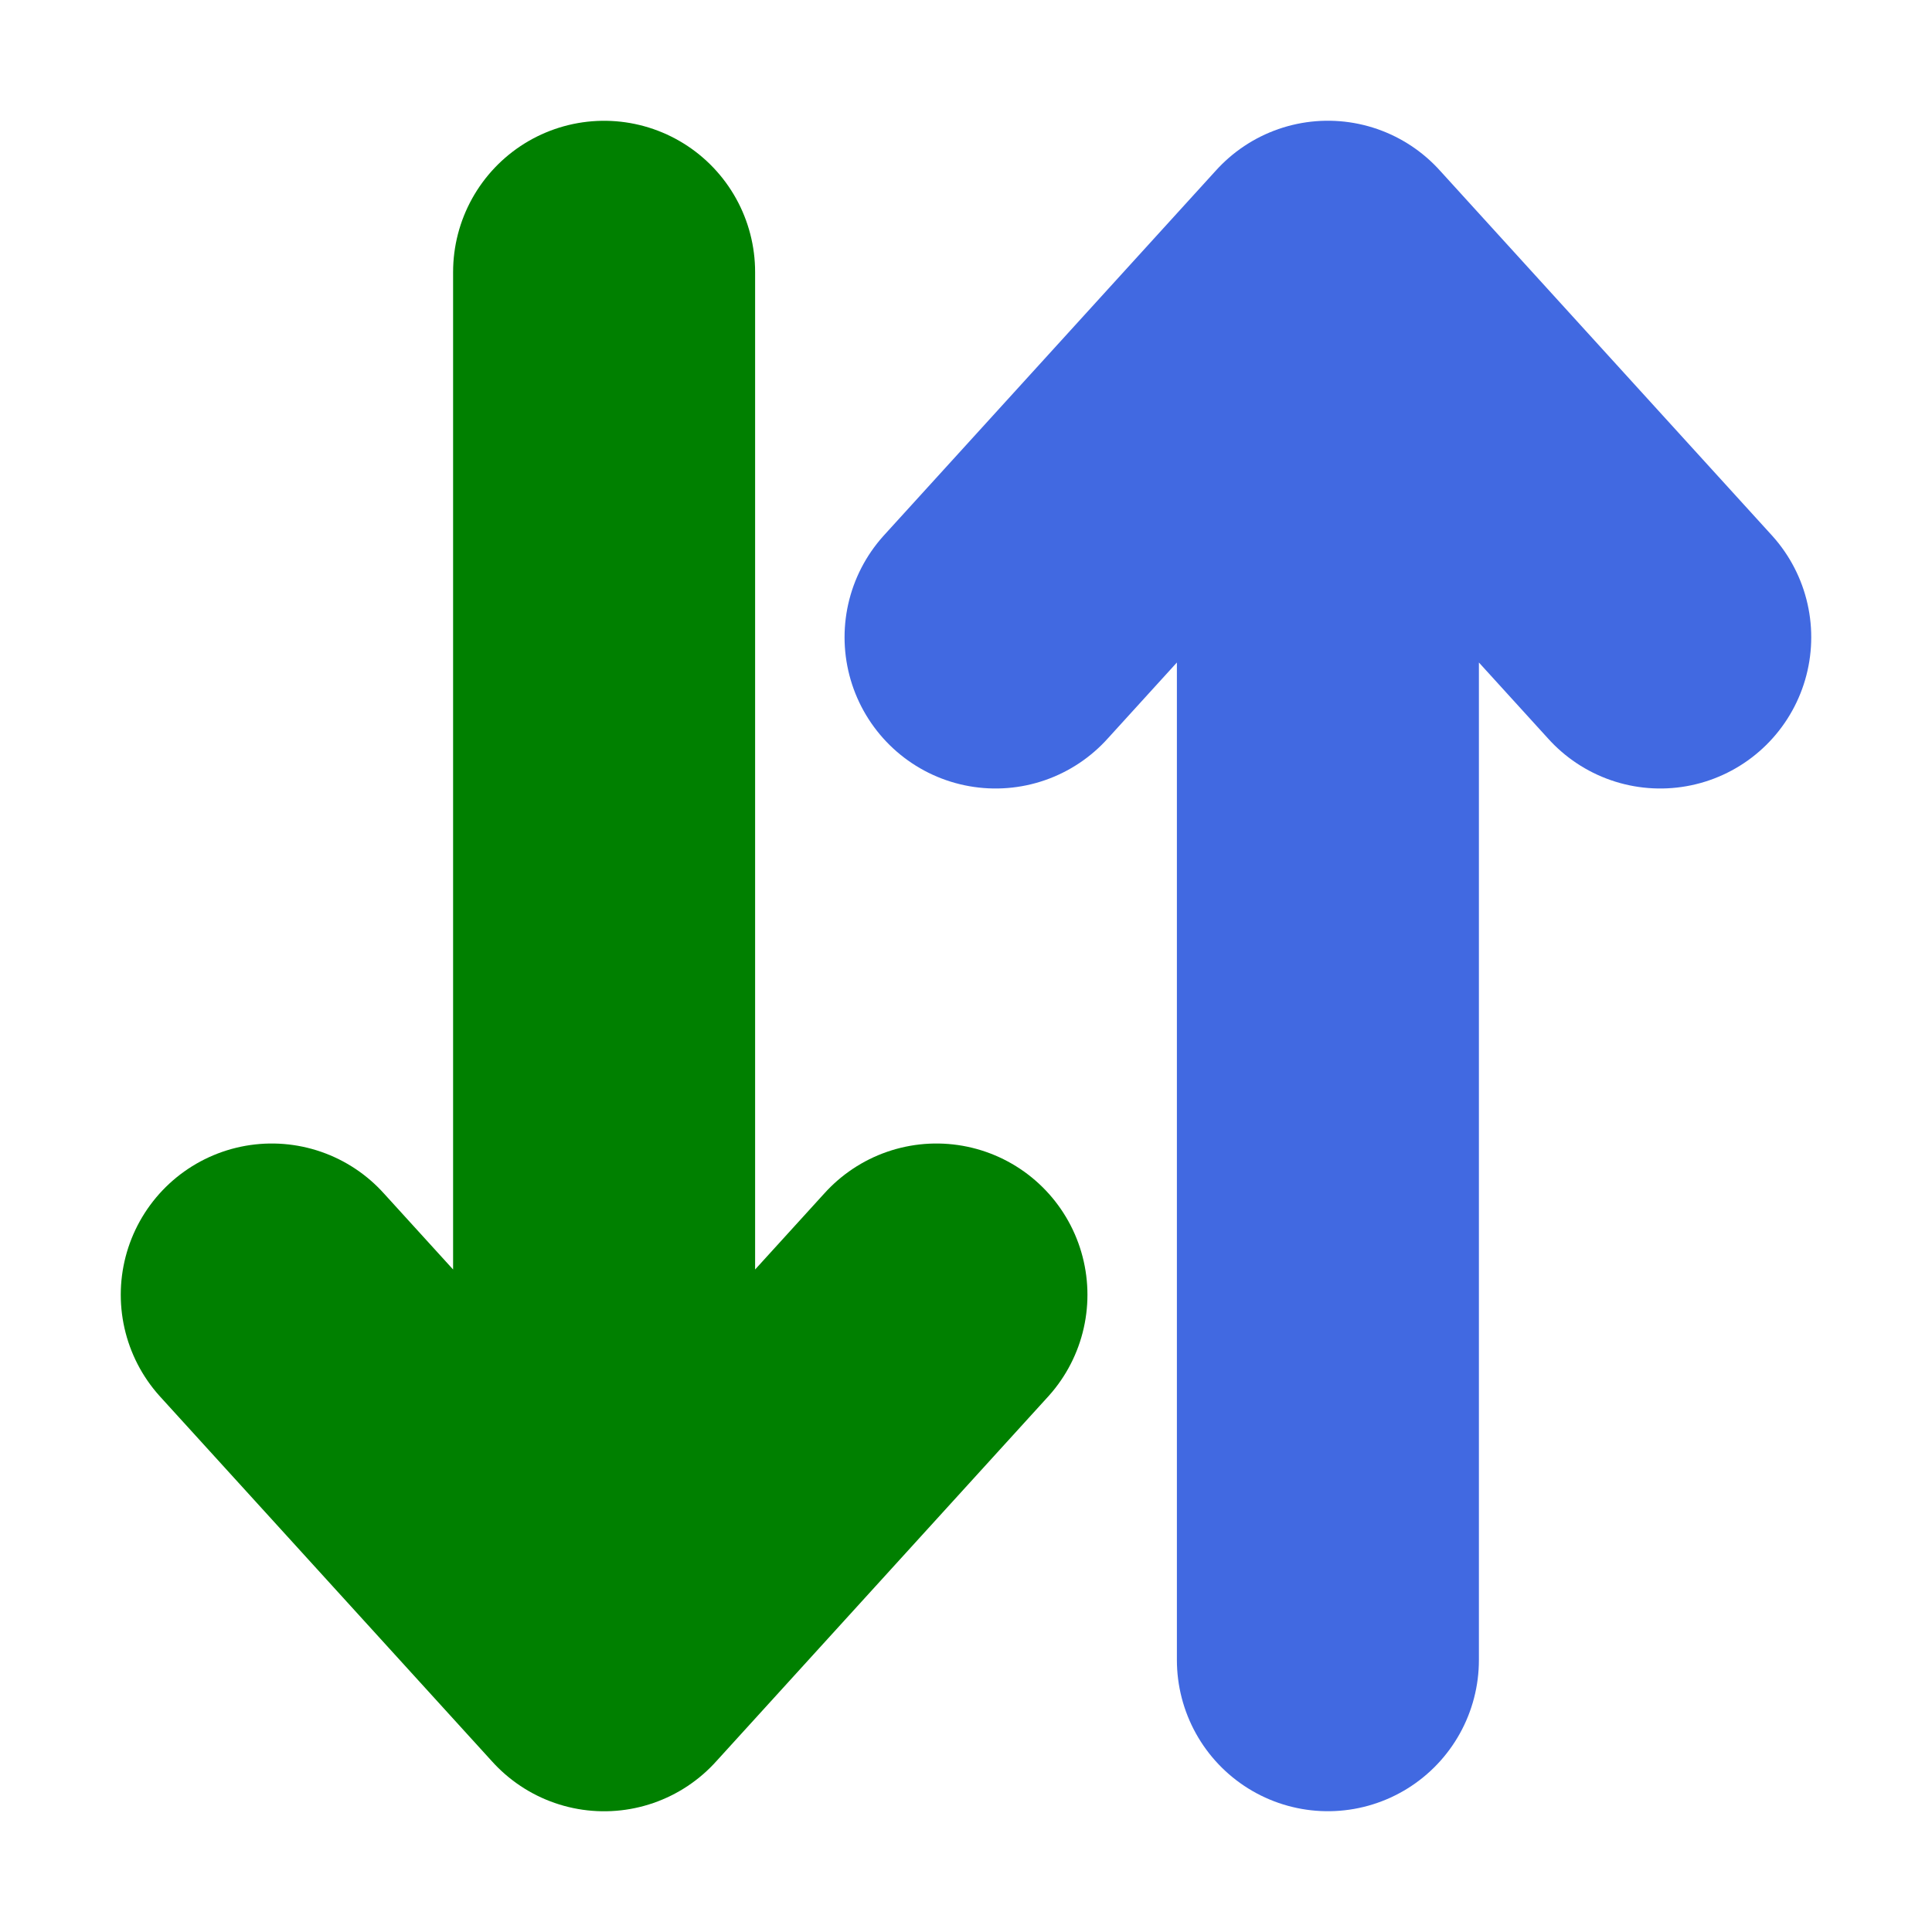
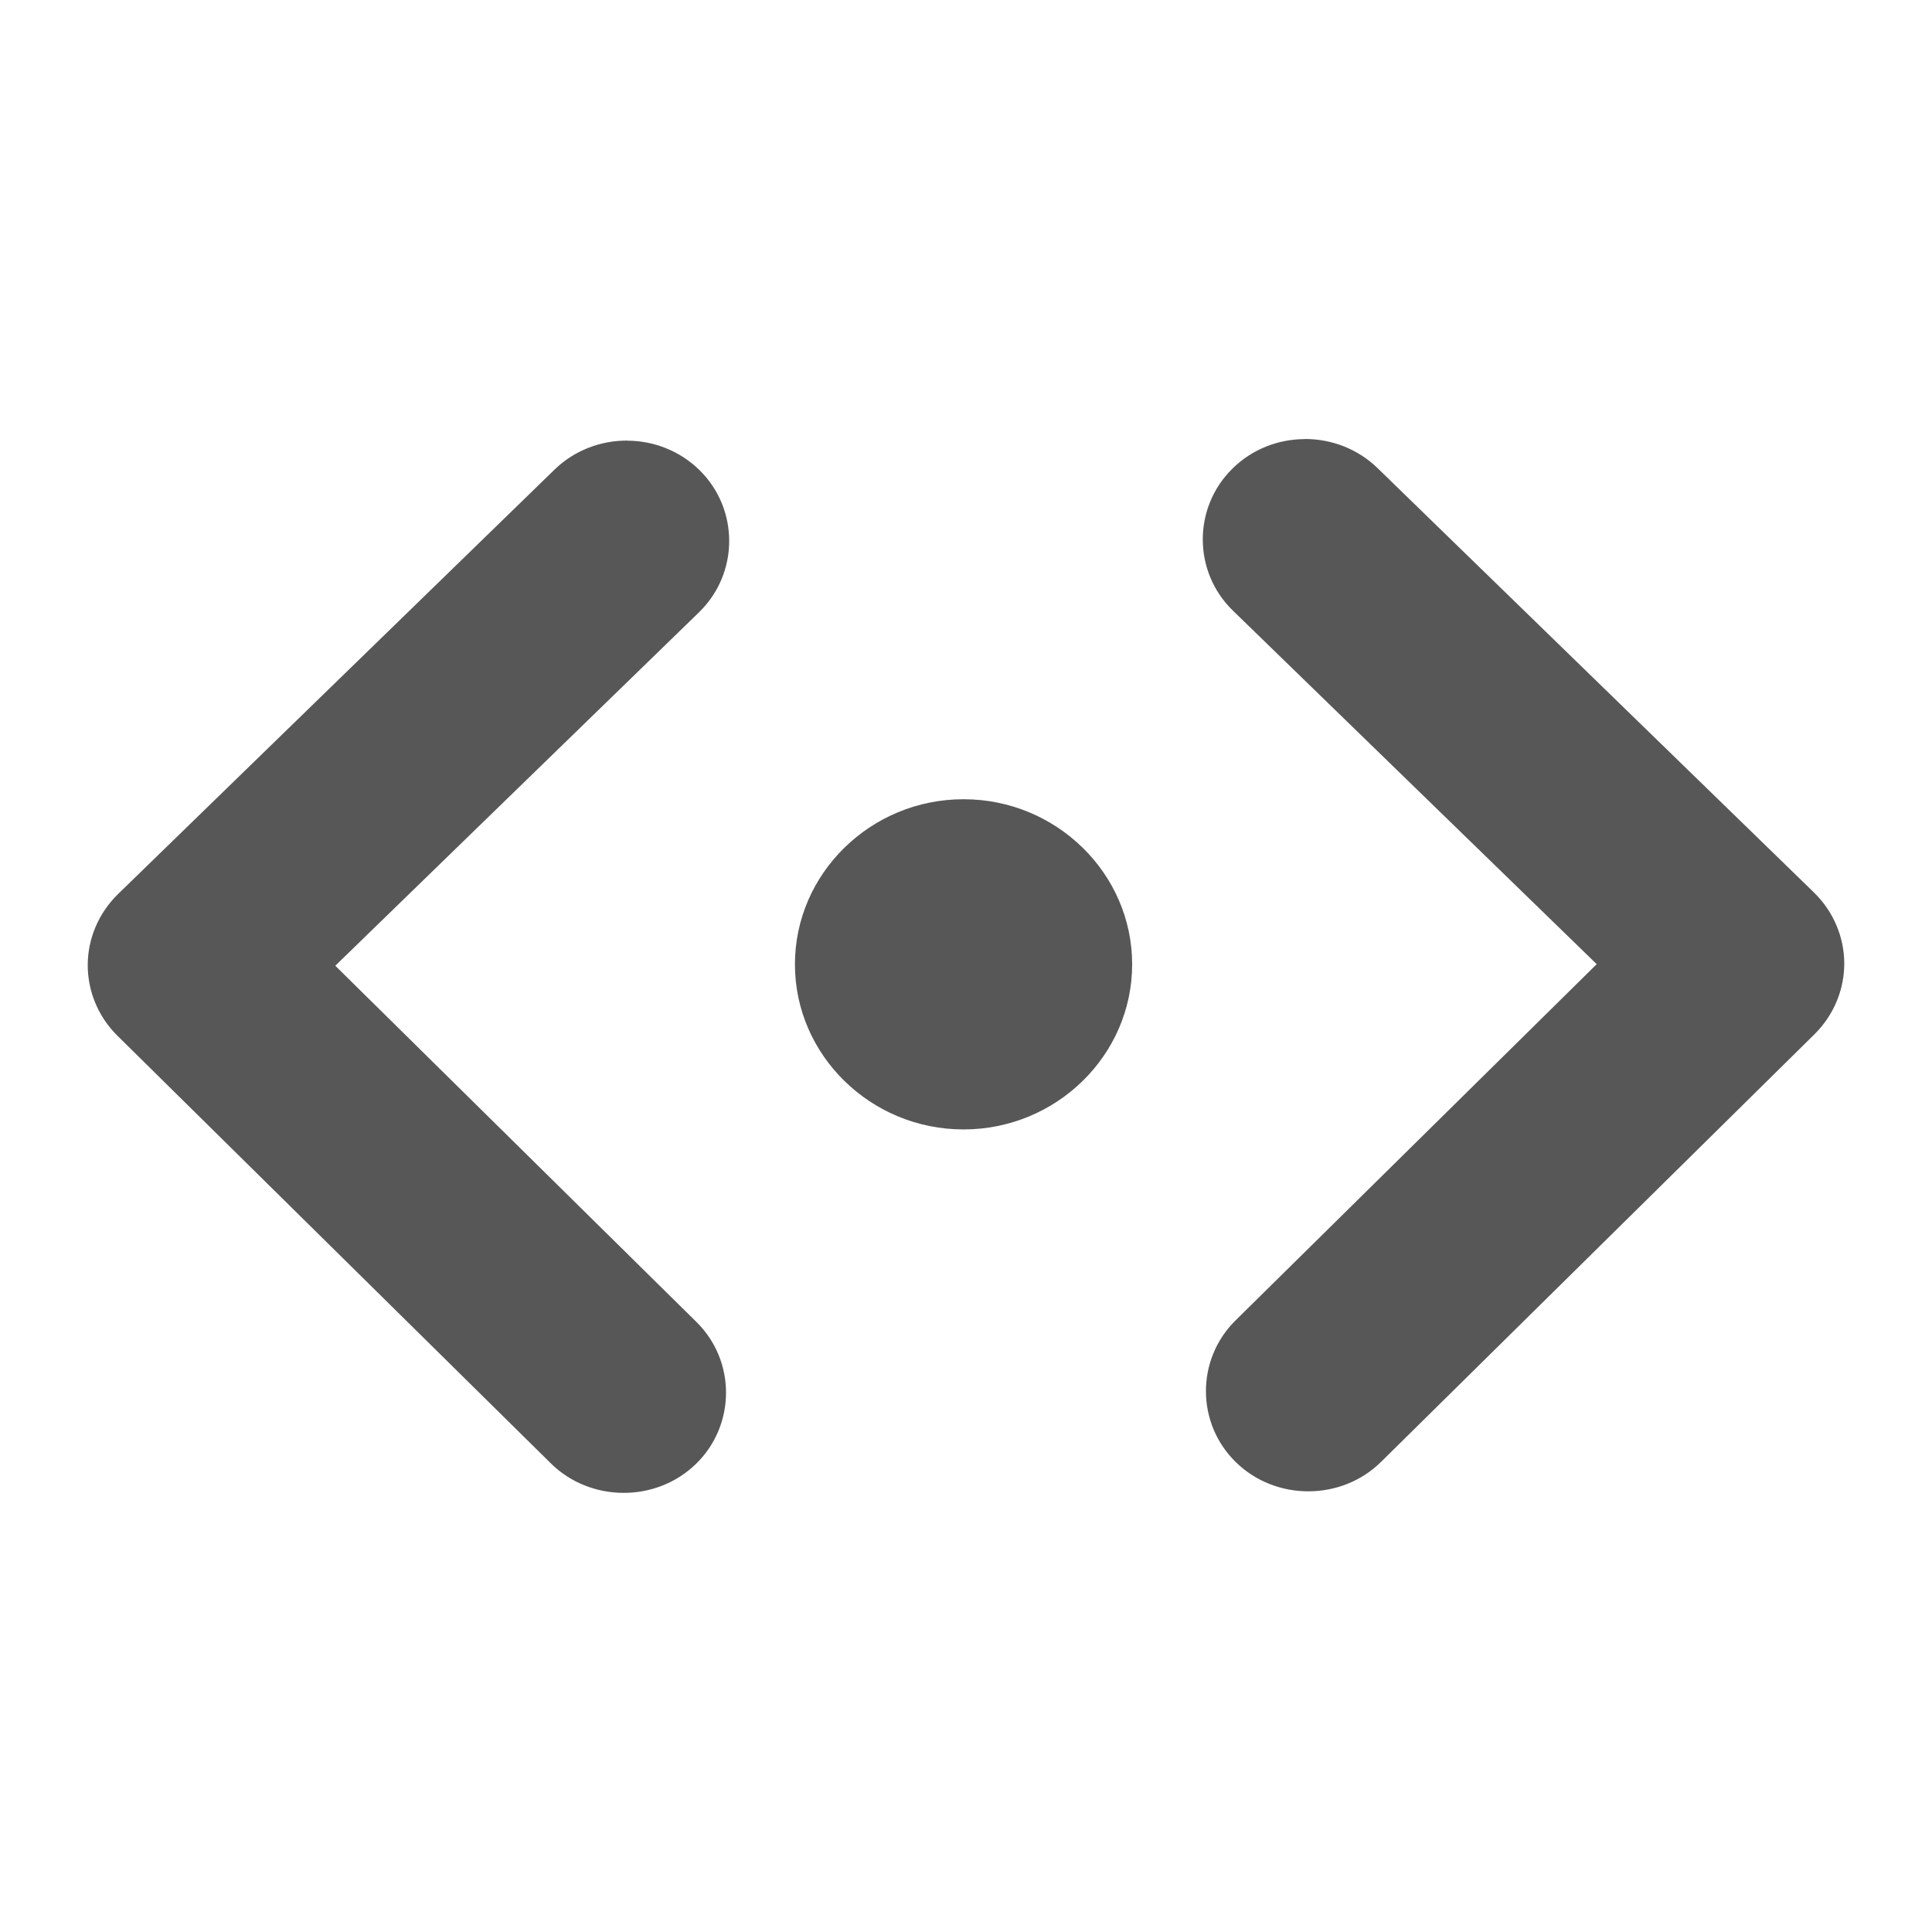
- <svg xmlns="http://www.w3.org/2000/svg" height="32" viewBox="0 0 32 32" width="32">
-   <g fill="none" stroke-linecap="round" stroke-linejoin="round" stroke-width="5.2" transform="matrix(.9619901 0 0 .9636134 .608159 .582186)">
-     <path d="m4.047 21.651 5.722 6.278 5.722-6.278m-5.722-17.579v22.602" stroke="#008000" />
-     <path d="m27.953 10.349-5.722-6.278-5.722 6.278m5.722 17.579v-22.602" stroke="#4169e1" />
-   </g>
+ <svg xmlns="http://www.w3.org/2000/svg" viewBox="0 0 22 22">
+   <defs id="defs3051">
+     <style type="text/css" id="current-color-scheme">
+      .ColorScheme-Text {
+        color:#575757;
+      }
+      </style>
+   </defs>
+   <path style="fill:currentColor;fill-opacity:1;stroke:none" d="m14.857 5c-.3.001-.599.114-.824.337-.451.445-.449 1.174.006 1.616l4.143 4.026-4.113 4.057c-.451.445-.449 1.174.006 1.616.454.442 1.201.44 1.652-.006l4.934-4.868c.225-.222.341-.517.34-.809-.001-.292-.119-.586-.346-.807l-4.969-4.832c-.227-.221-.529-.332-.828-.331zm-7.715.017c-.3-.001-.601.11-.828.331l-4.969 4.832c-.227.221-.345.515-.346.807-.001.292.114.587.34.809l4.934 4.868c.451.445 1.198.448 1.652.006.454-.442.457-1.171.006-1.616l-4.113-4.057 4.143-4.026c.454-.442.457-1.171.006-1.616-.226-.223-.525-.336-.824-.337zm3.83 4.084c-1.057 0-1.92.845-1.92 1.88 0 1.035.863 1.88 1.92 1.88 1.057 0 1.92-.845 1.92-1.88 0-1.035-.863-1.88-1.92-1.88z" class="ColorScheme-Text" />
</svg>
